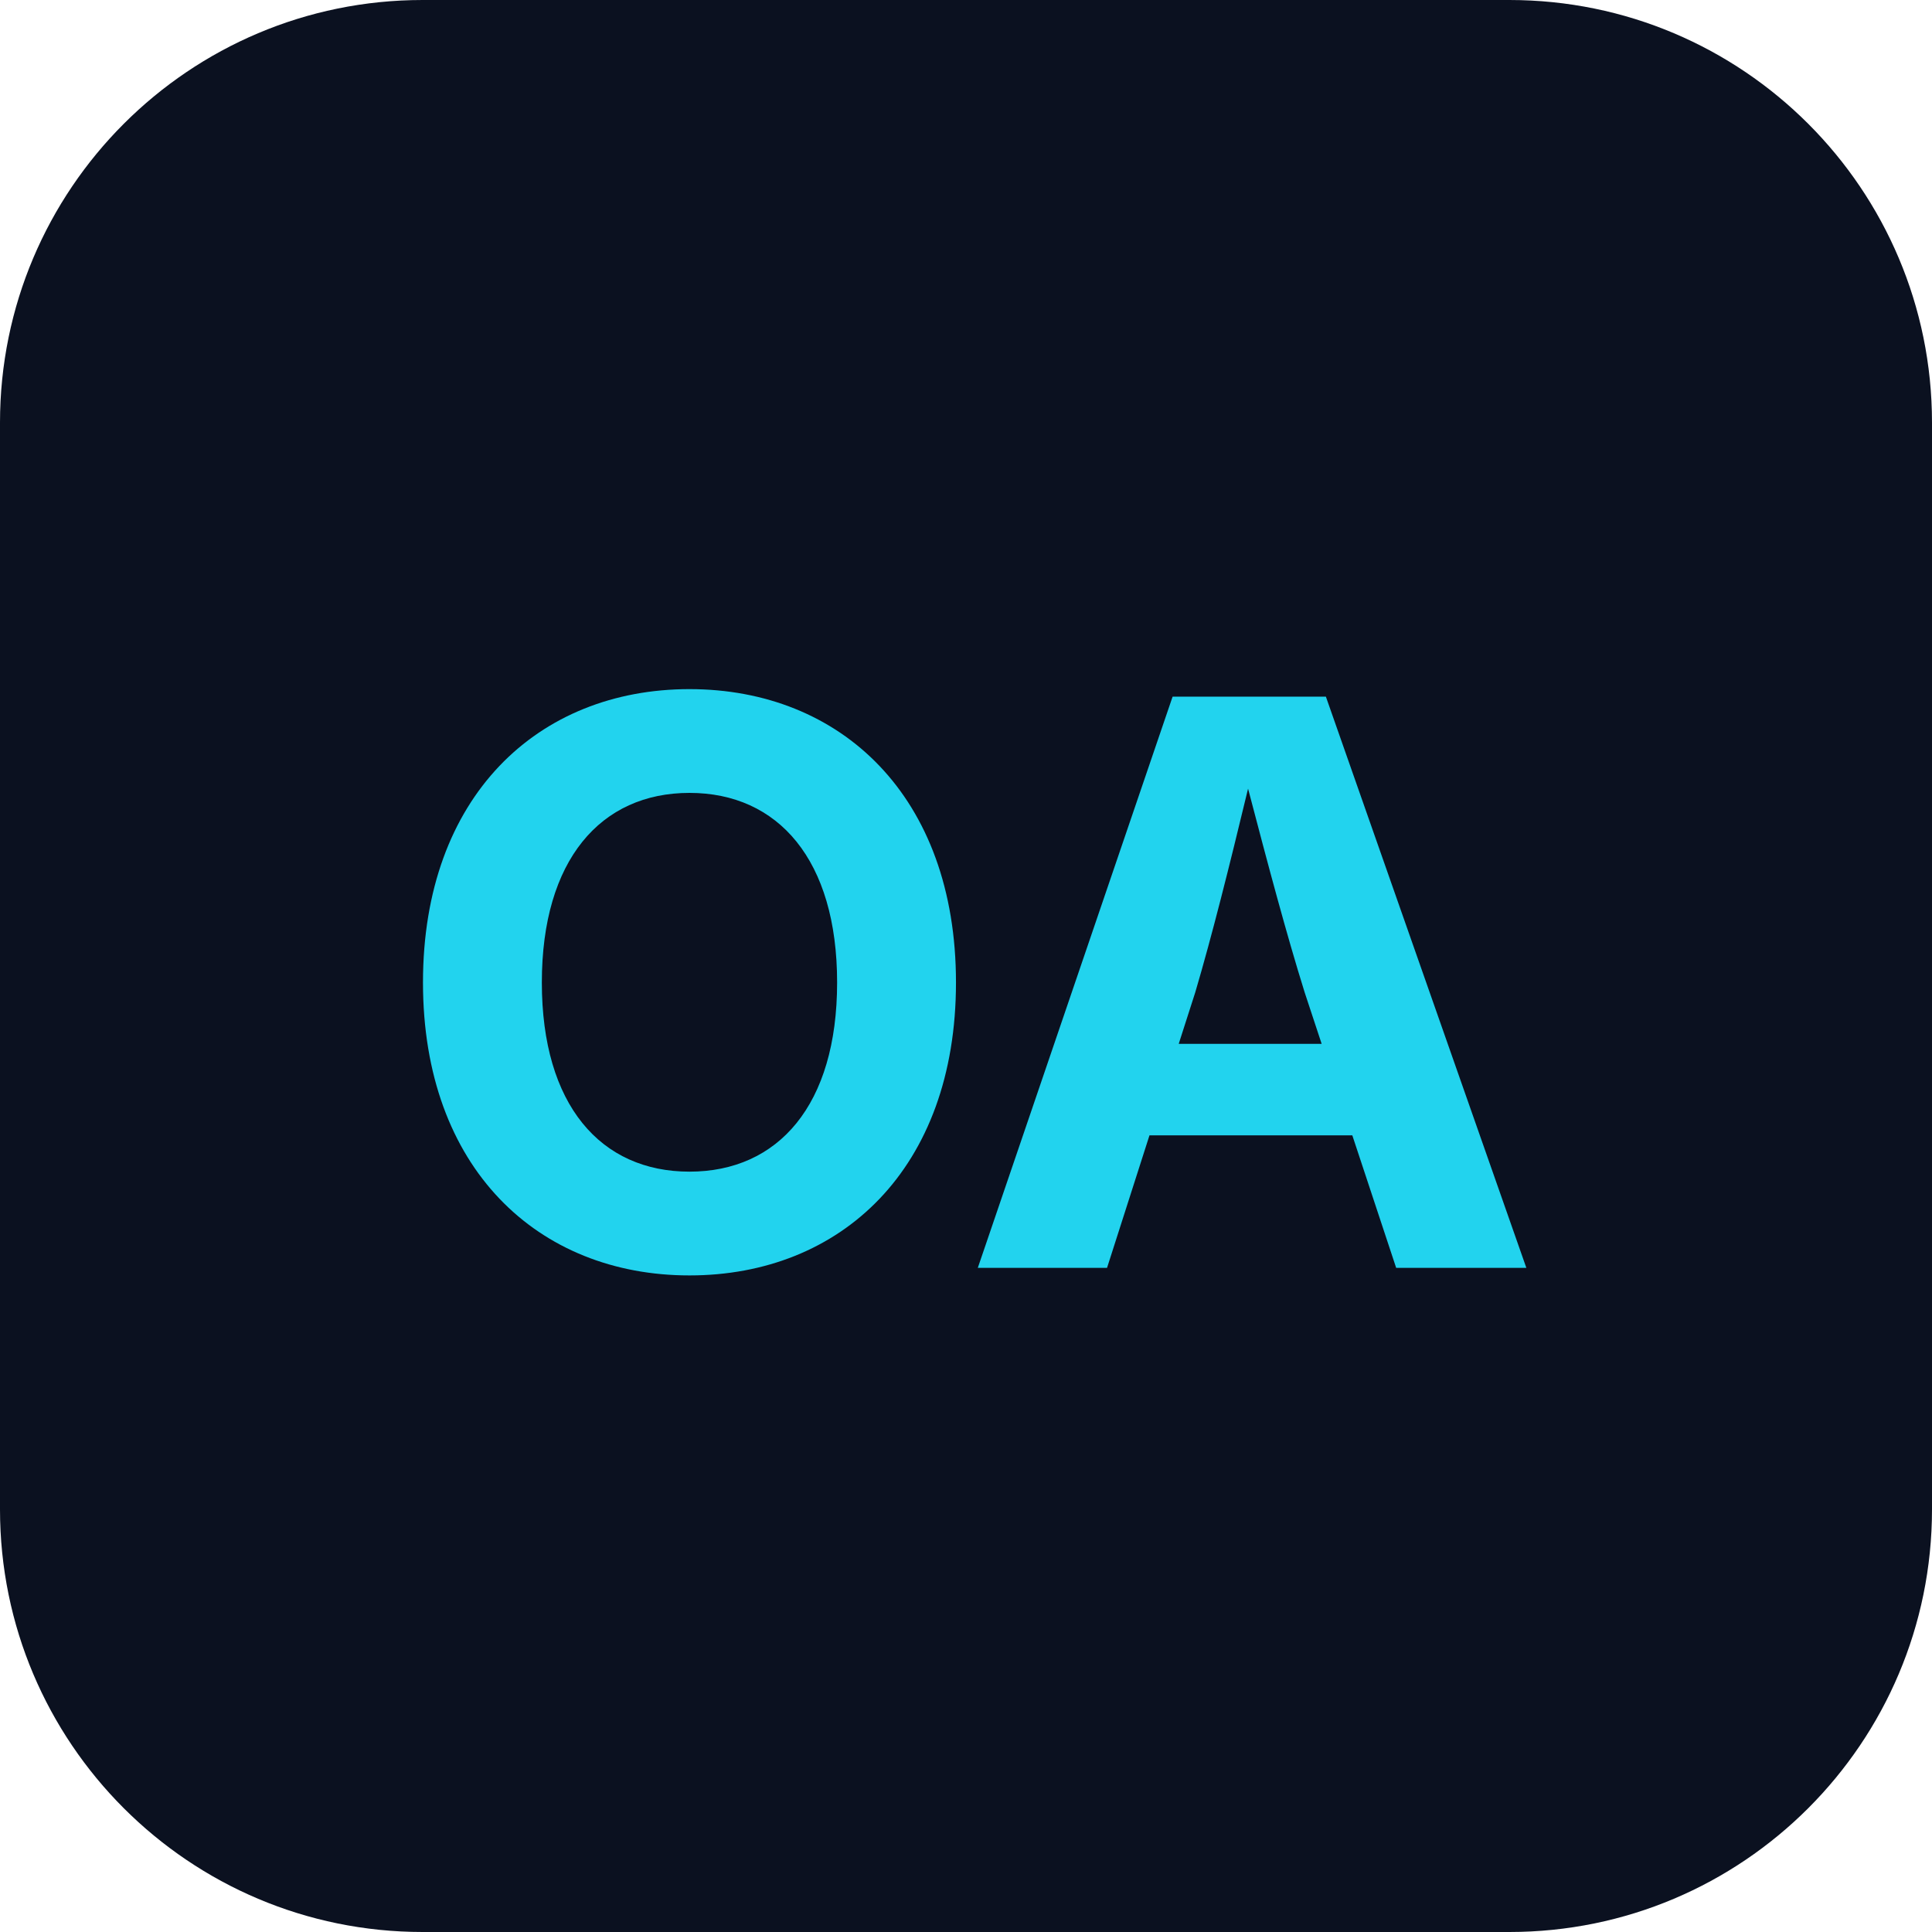
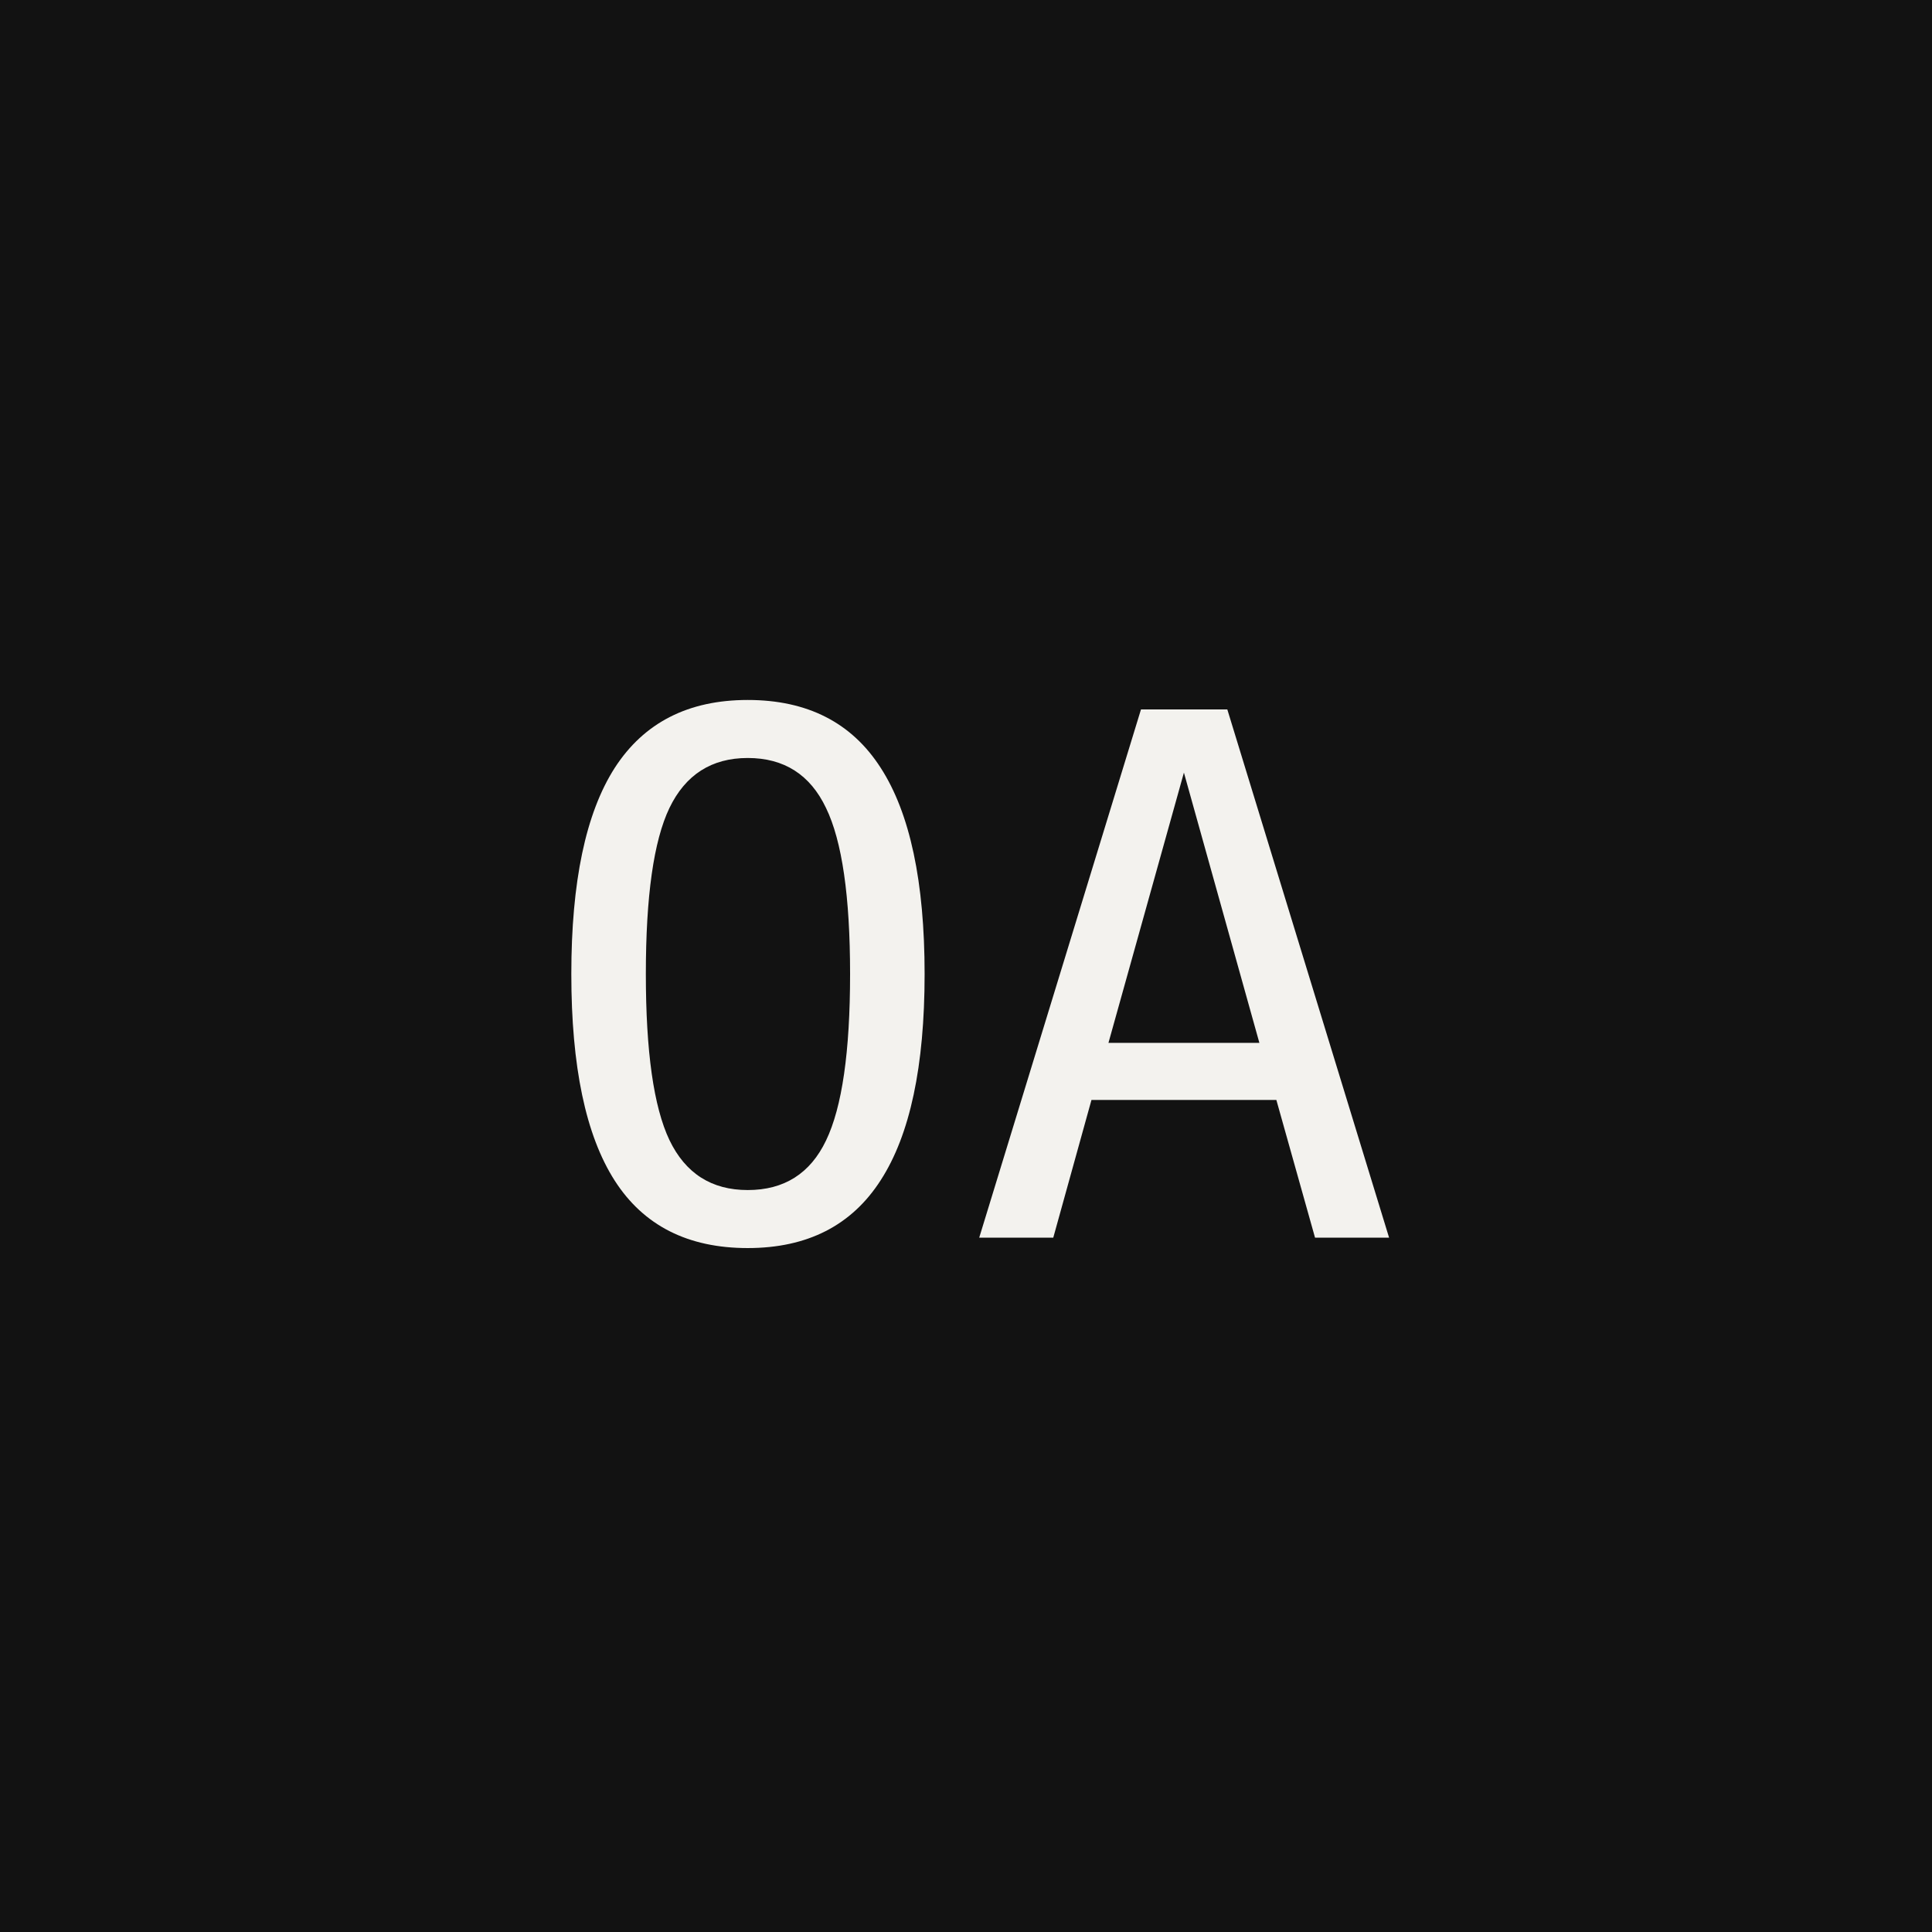
<svg xmlns="http://www.w3.org/2000/svg" viewBox="0 0 64 64">
-   <rect width="64" height="64" rx="14" fill="#0B1120" />
-   <text x="32" y="42" font-family="Inter, Arial, sans-serif" font-size="26" font-weight="700" text-anchor="middle" fill="#22D3EE">OA</text>
+   <rect width="64" height="64" fill="#121212" />
+   <text x="32" y="41" font-family="'IBM Plex Mono', monospace" font-size="24" font-weight="500" text-anchor="middle" fill="#F3F2EE">OA</text>
</svg>
